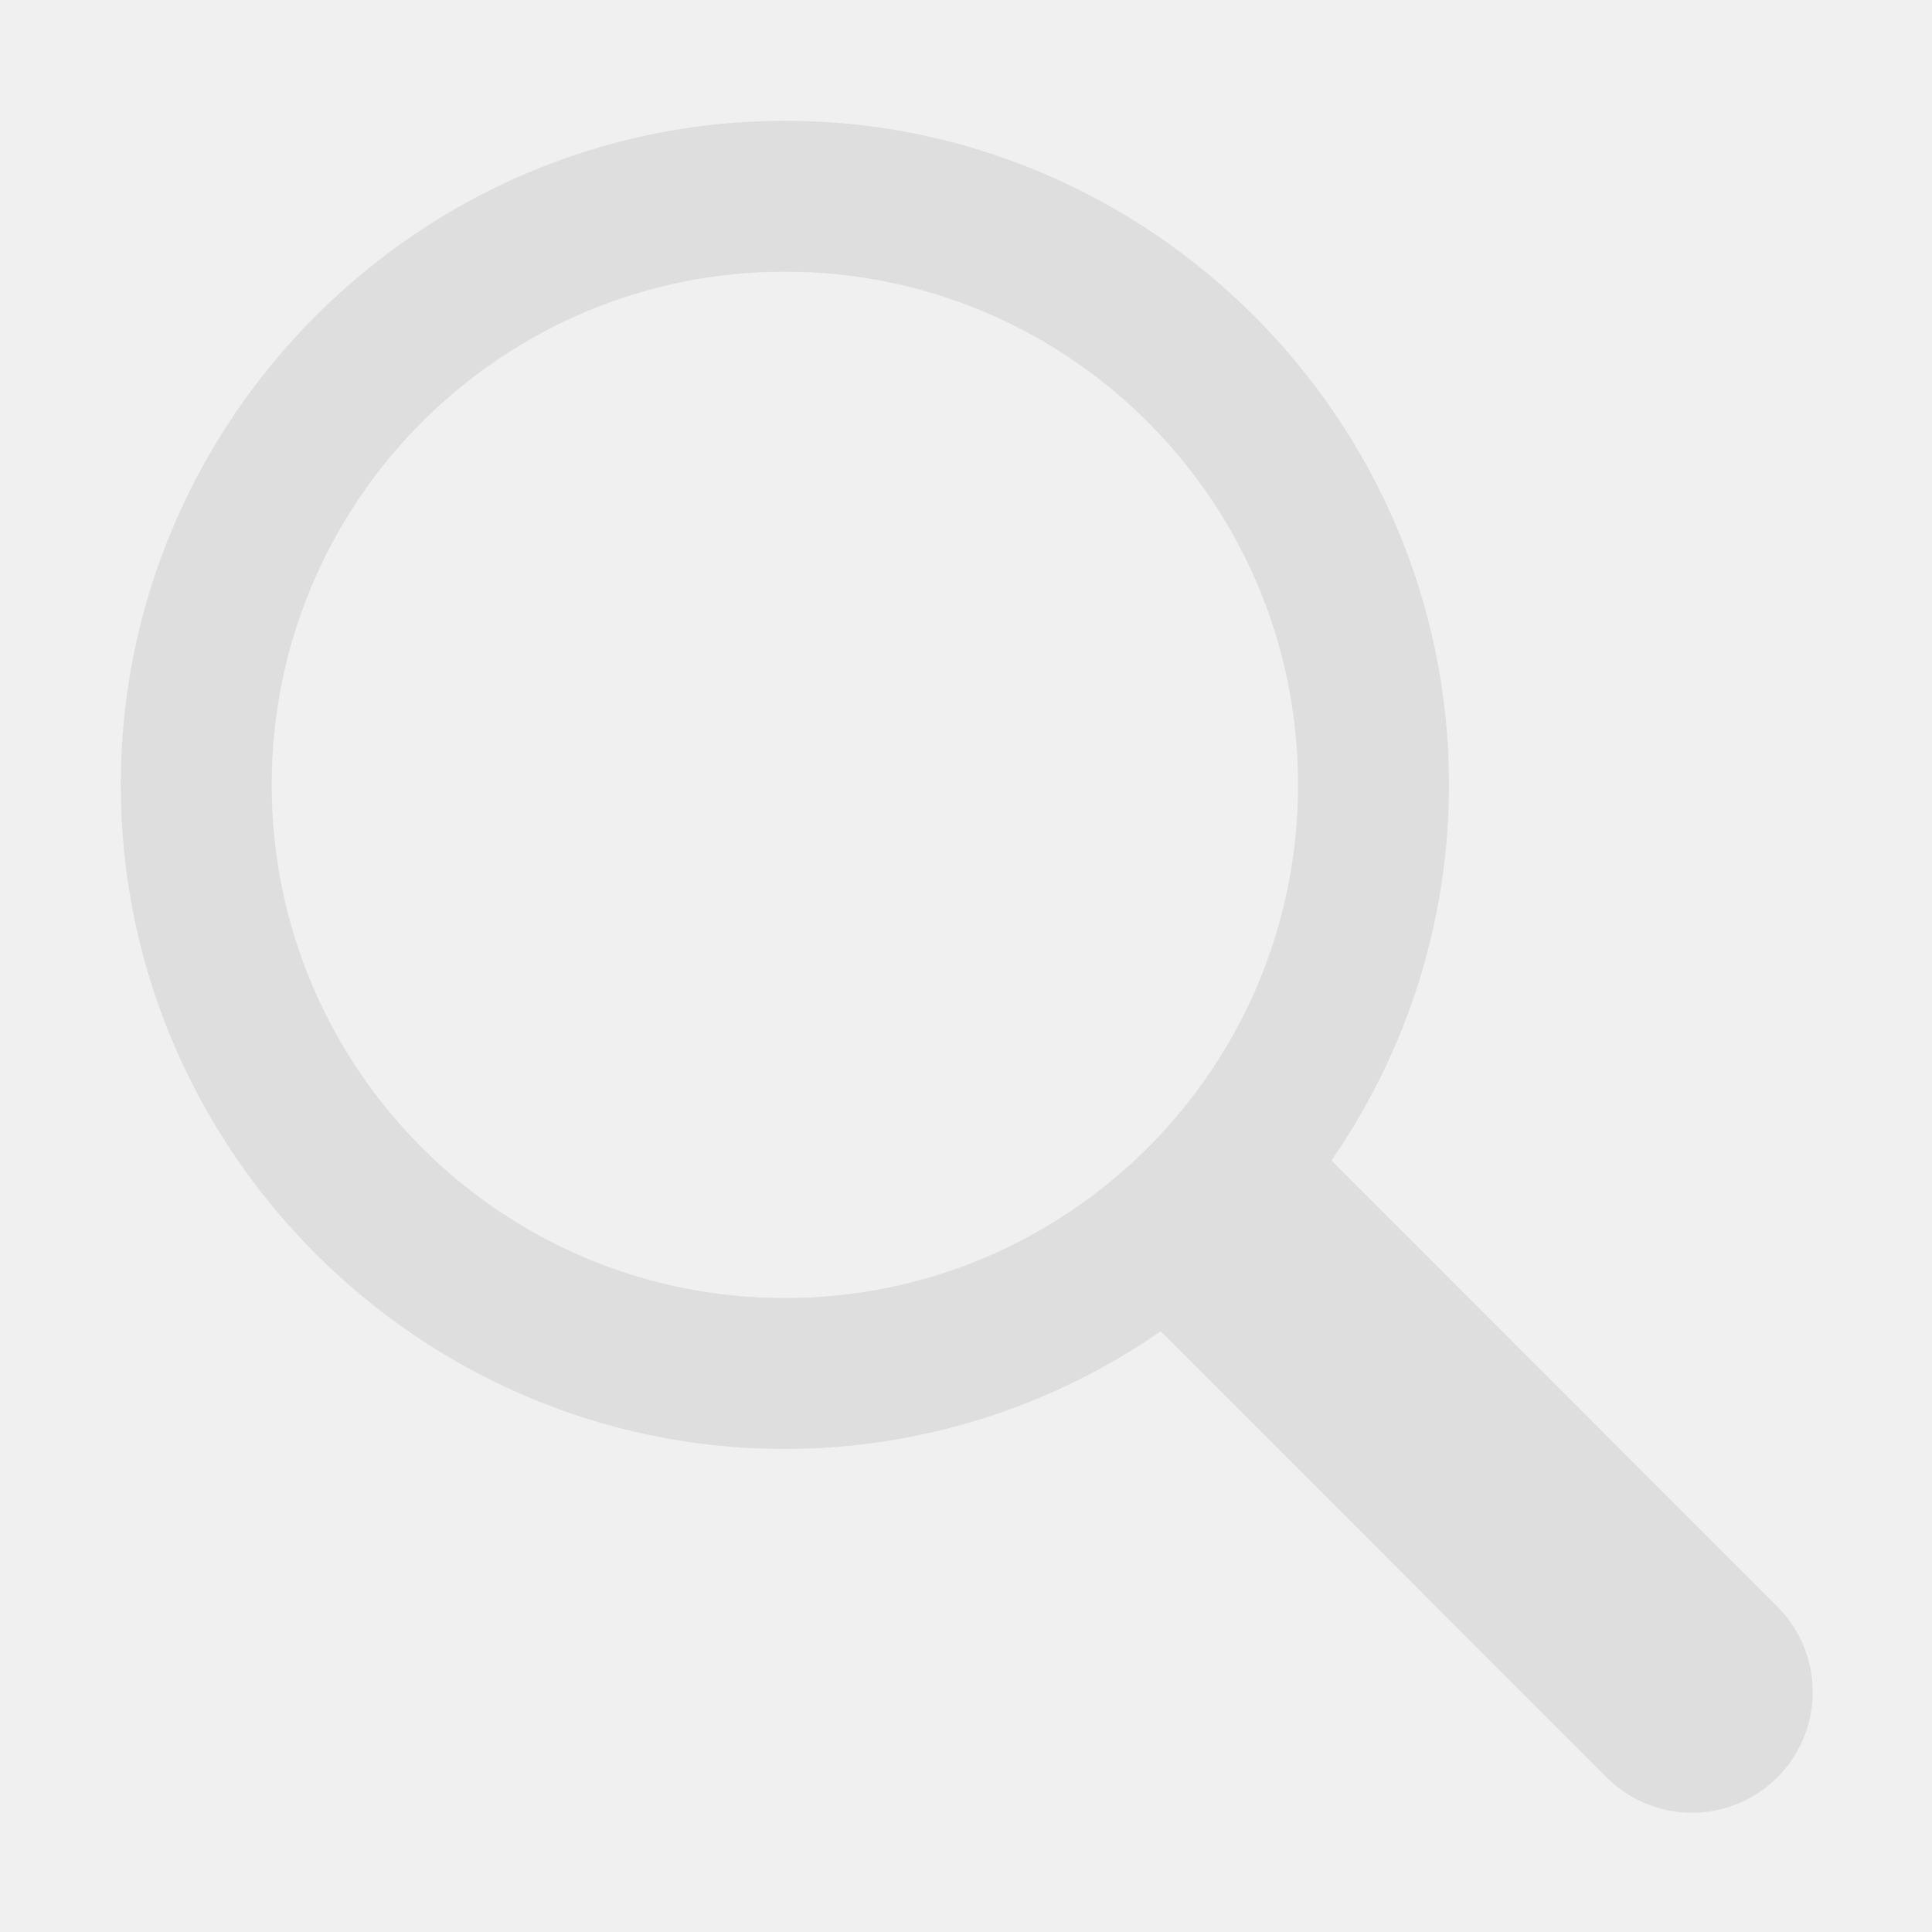
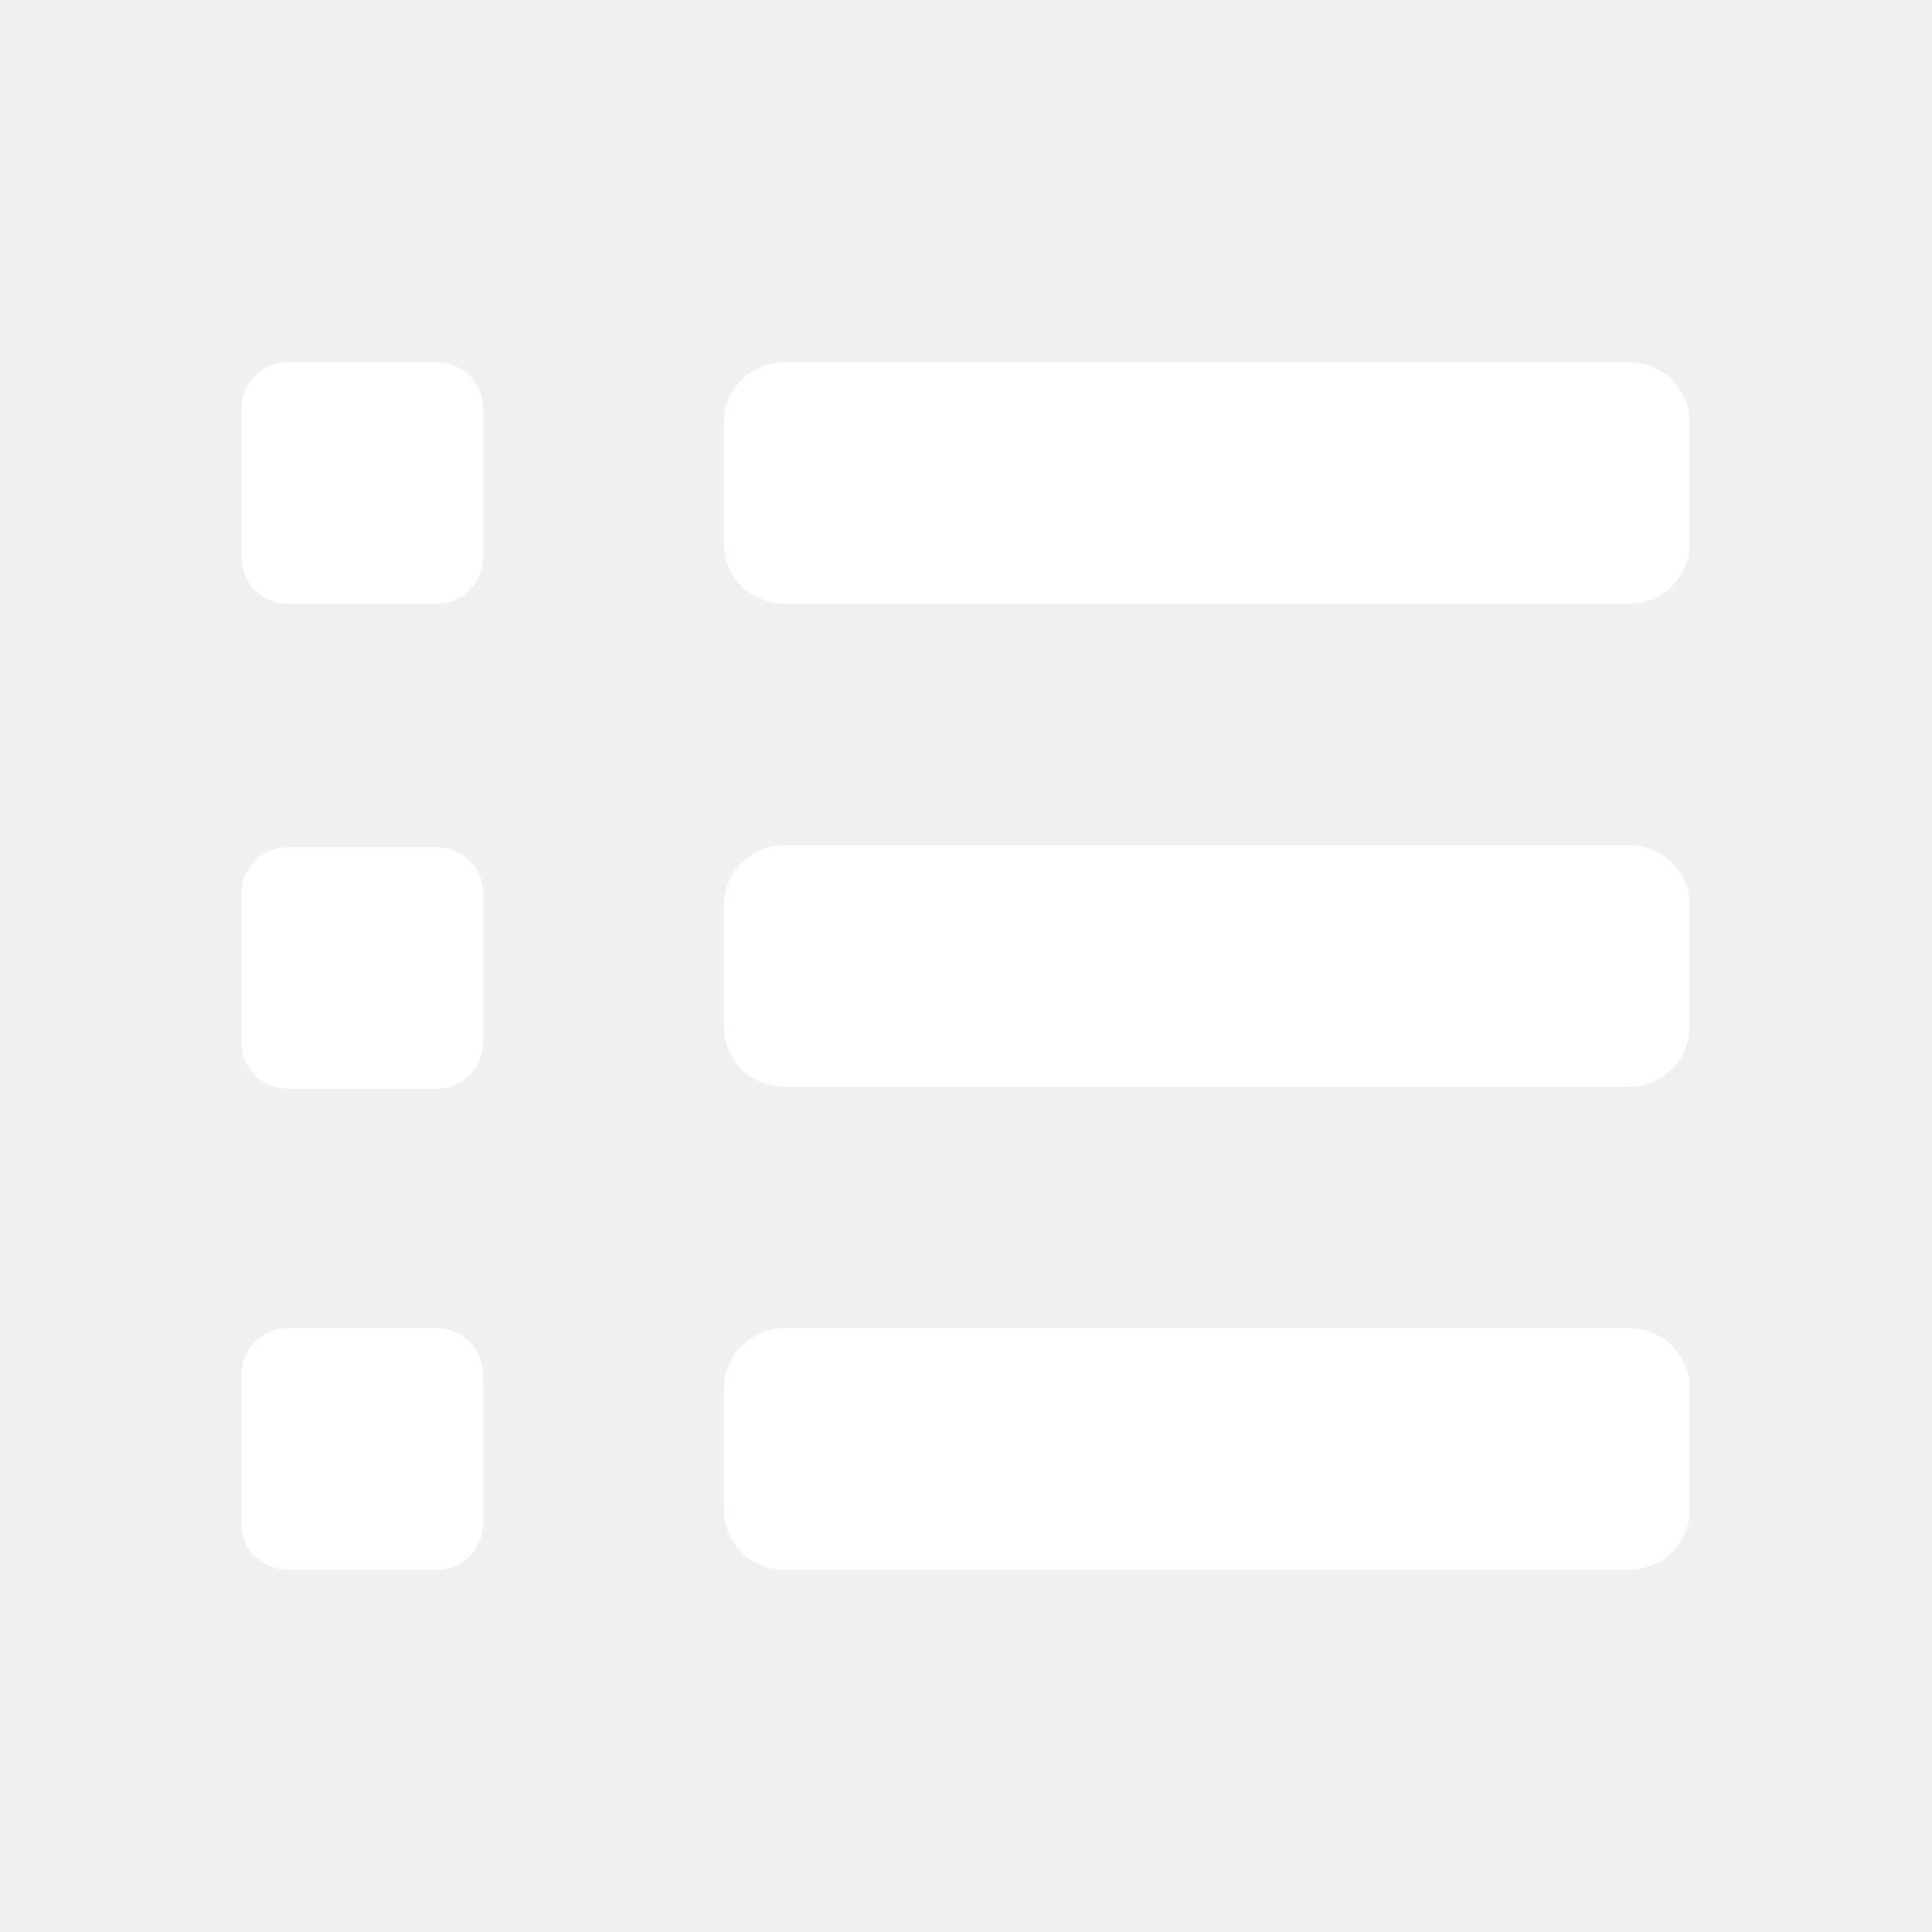
- <svg xmlns="http://www.w3.org/2000/svg" height="16" width="16">
-   <path d="M6.5 1C3.474 1 1 3.474 1 6.5S3.474 12 6.5 12a5.46 5.46 0 0 0 3.112-.975l3.681 3.682a1 1 0 1 0 1.414-1.414l-3.681-3.682A5.46 5.46 0 0 0 12 6.5C12 3.474 9.526 1 6.5 1zm0 1.25a4.25 4.25 0 0 1 4.25 4.25 4.25 4.25 0 0 1-4.25 4.25A4.25 4.25 0 0 1 2.25 6.5 4.25 4.25 0 0 1 6.5 2.25z" fill="#dedede" font-family="sans-serif" font-weight="400" overflow="visible" style="line-height:normal;font-variant-ligatures:normal;font-variant-position:normal;font-variant-caps:normal;font-variant-numeric:normal;font-variant-alternates:normal;font-feature-settings:normal;text-indent:0;text-align:start;text-decoration-line:none;text-decoration-style:solid;text-decoration-color:#000;text-transform:none;text-orientation:mixed;shape-padding:0;isolation:auto;mix-blend-mode:normal" color="#000" />
+ <svg xmlns="http://www.w3.org/2000/svg" width="16" height="16" version="1.1" id="svg8">
+   <defs id="defs12" />
+   <g fill="#2e3436" id="g6" style="fill:#ffffff;fill-opacity:1">
+     <path d="M2.384 3h1.231A.38.38 0 014 3.379V4.62a.38.38 0 01-.385.38h-1.23A.38.38 0 012 4.621V3.38A.38.38 0 012.384 3zm0 4.016h1.231A.38.38 0 014 7.394v1.243a.38.38 0 01-.385.379h-1.23A.38.38 0 012 8.636V7.395a.38.38 0 01.384-.378zm0 3.984h1.231a.38.38 0 01.385.379v1.242a.38.38 0 01-.385.379h-1.23A.38.38 0 012 12.621V11.38a.38.38 0 01.384-.38z" overflow="visible" id="path2" style="fill:#ffffff;fill-opacity:1" />
+     <path d="M6.494 3h7c.277 0 .5.223.5.5v1c0 .277-.223.5-.5.5h-7a.499.499 0 01-.5-.5v-1c0-.277.223-.5.5-.5zm0 4h7c.277 0 .5.223.5.5v1c0 .277-.223.5-.5.5h-7a.499.499 0 01-.5-.5v-1c0-.277.223-.5.5-.5zm0 4h7c.277 0 .5.223.5.5v1c0 .277-.223.5-.5.5h-7a.499.499 0 01-.5-.5v-1c0-.277.223-.5.5-.5z" id="path4" style="fill:#ffffff;fill-opacity:1" />
+   </g>
</svg>
